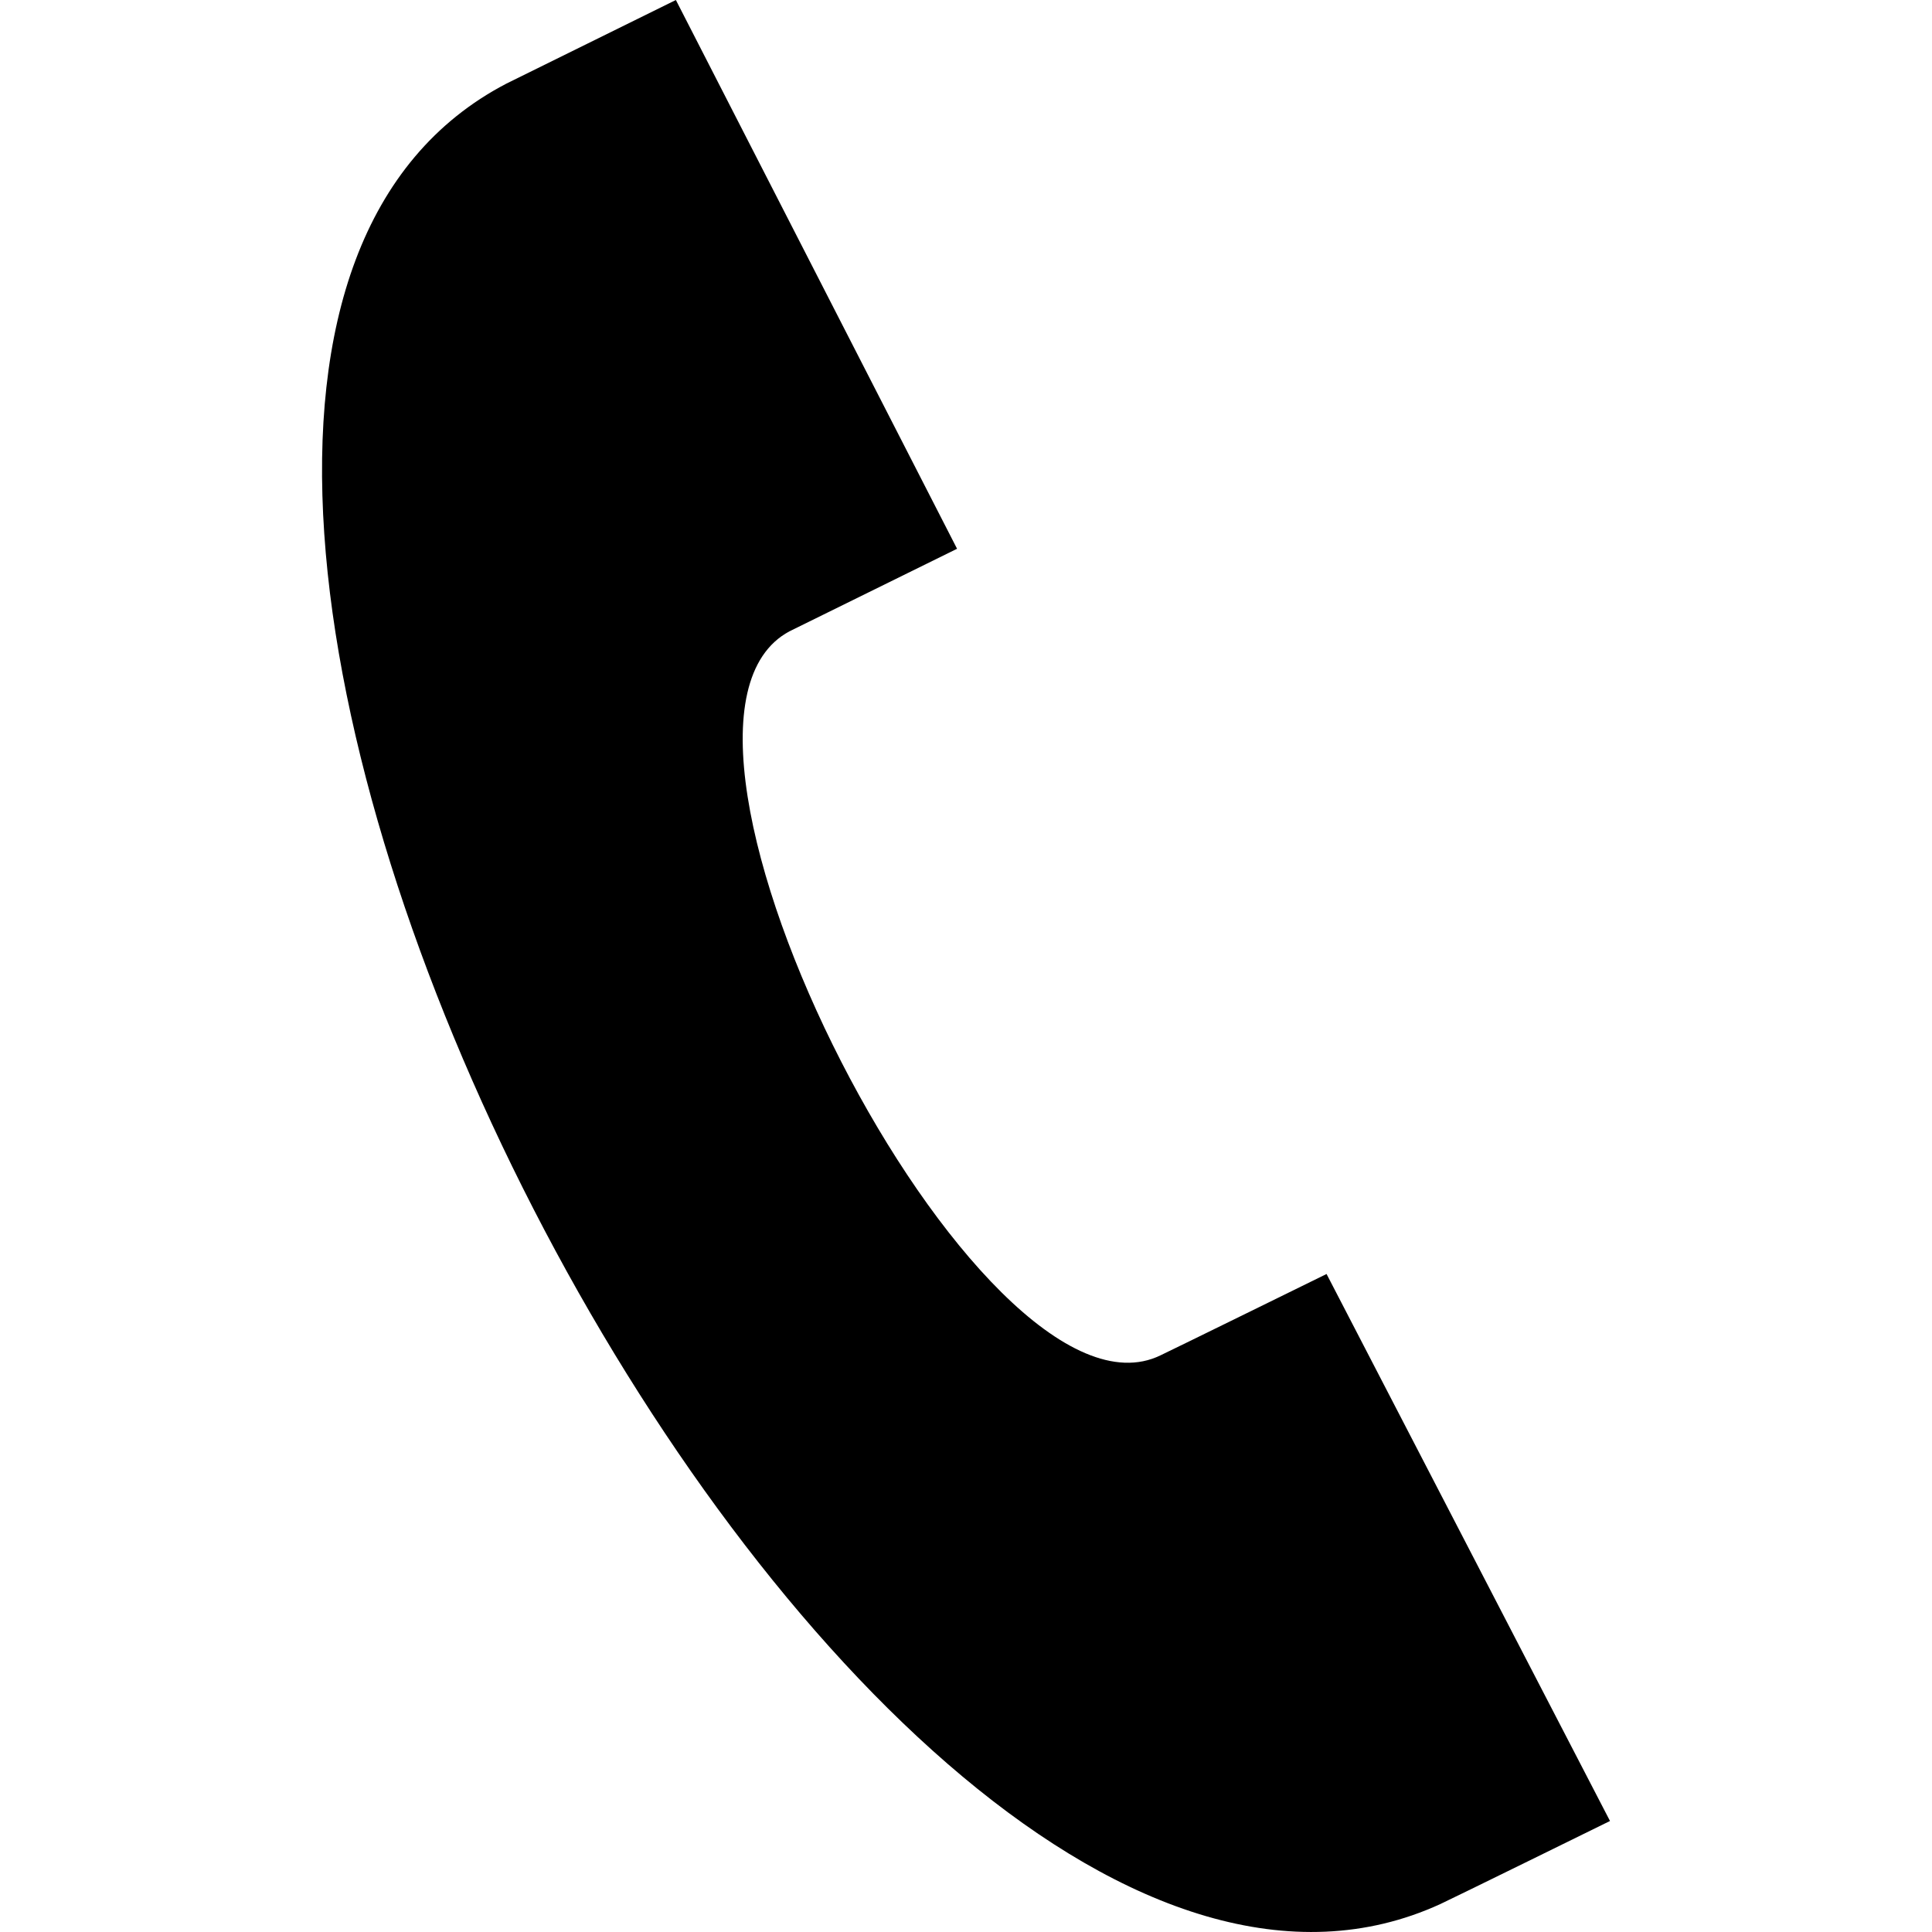
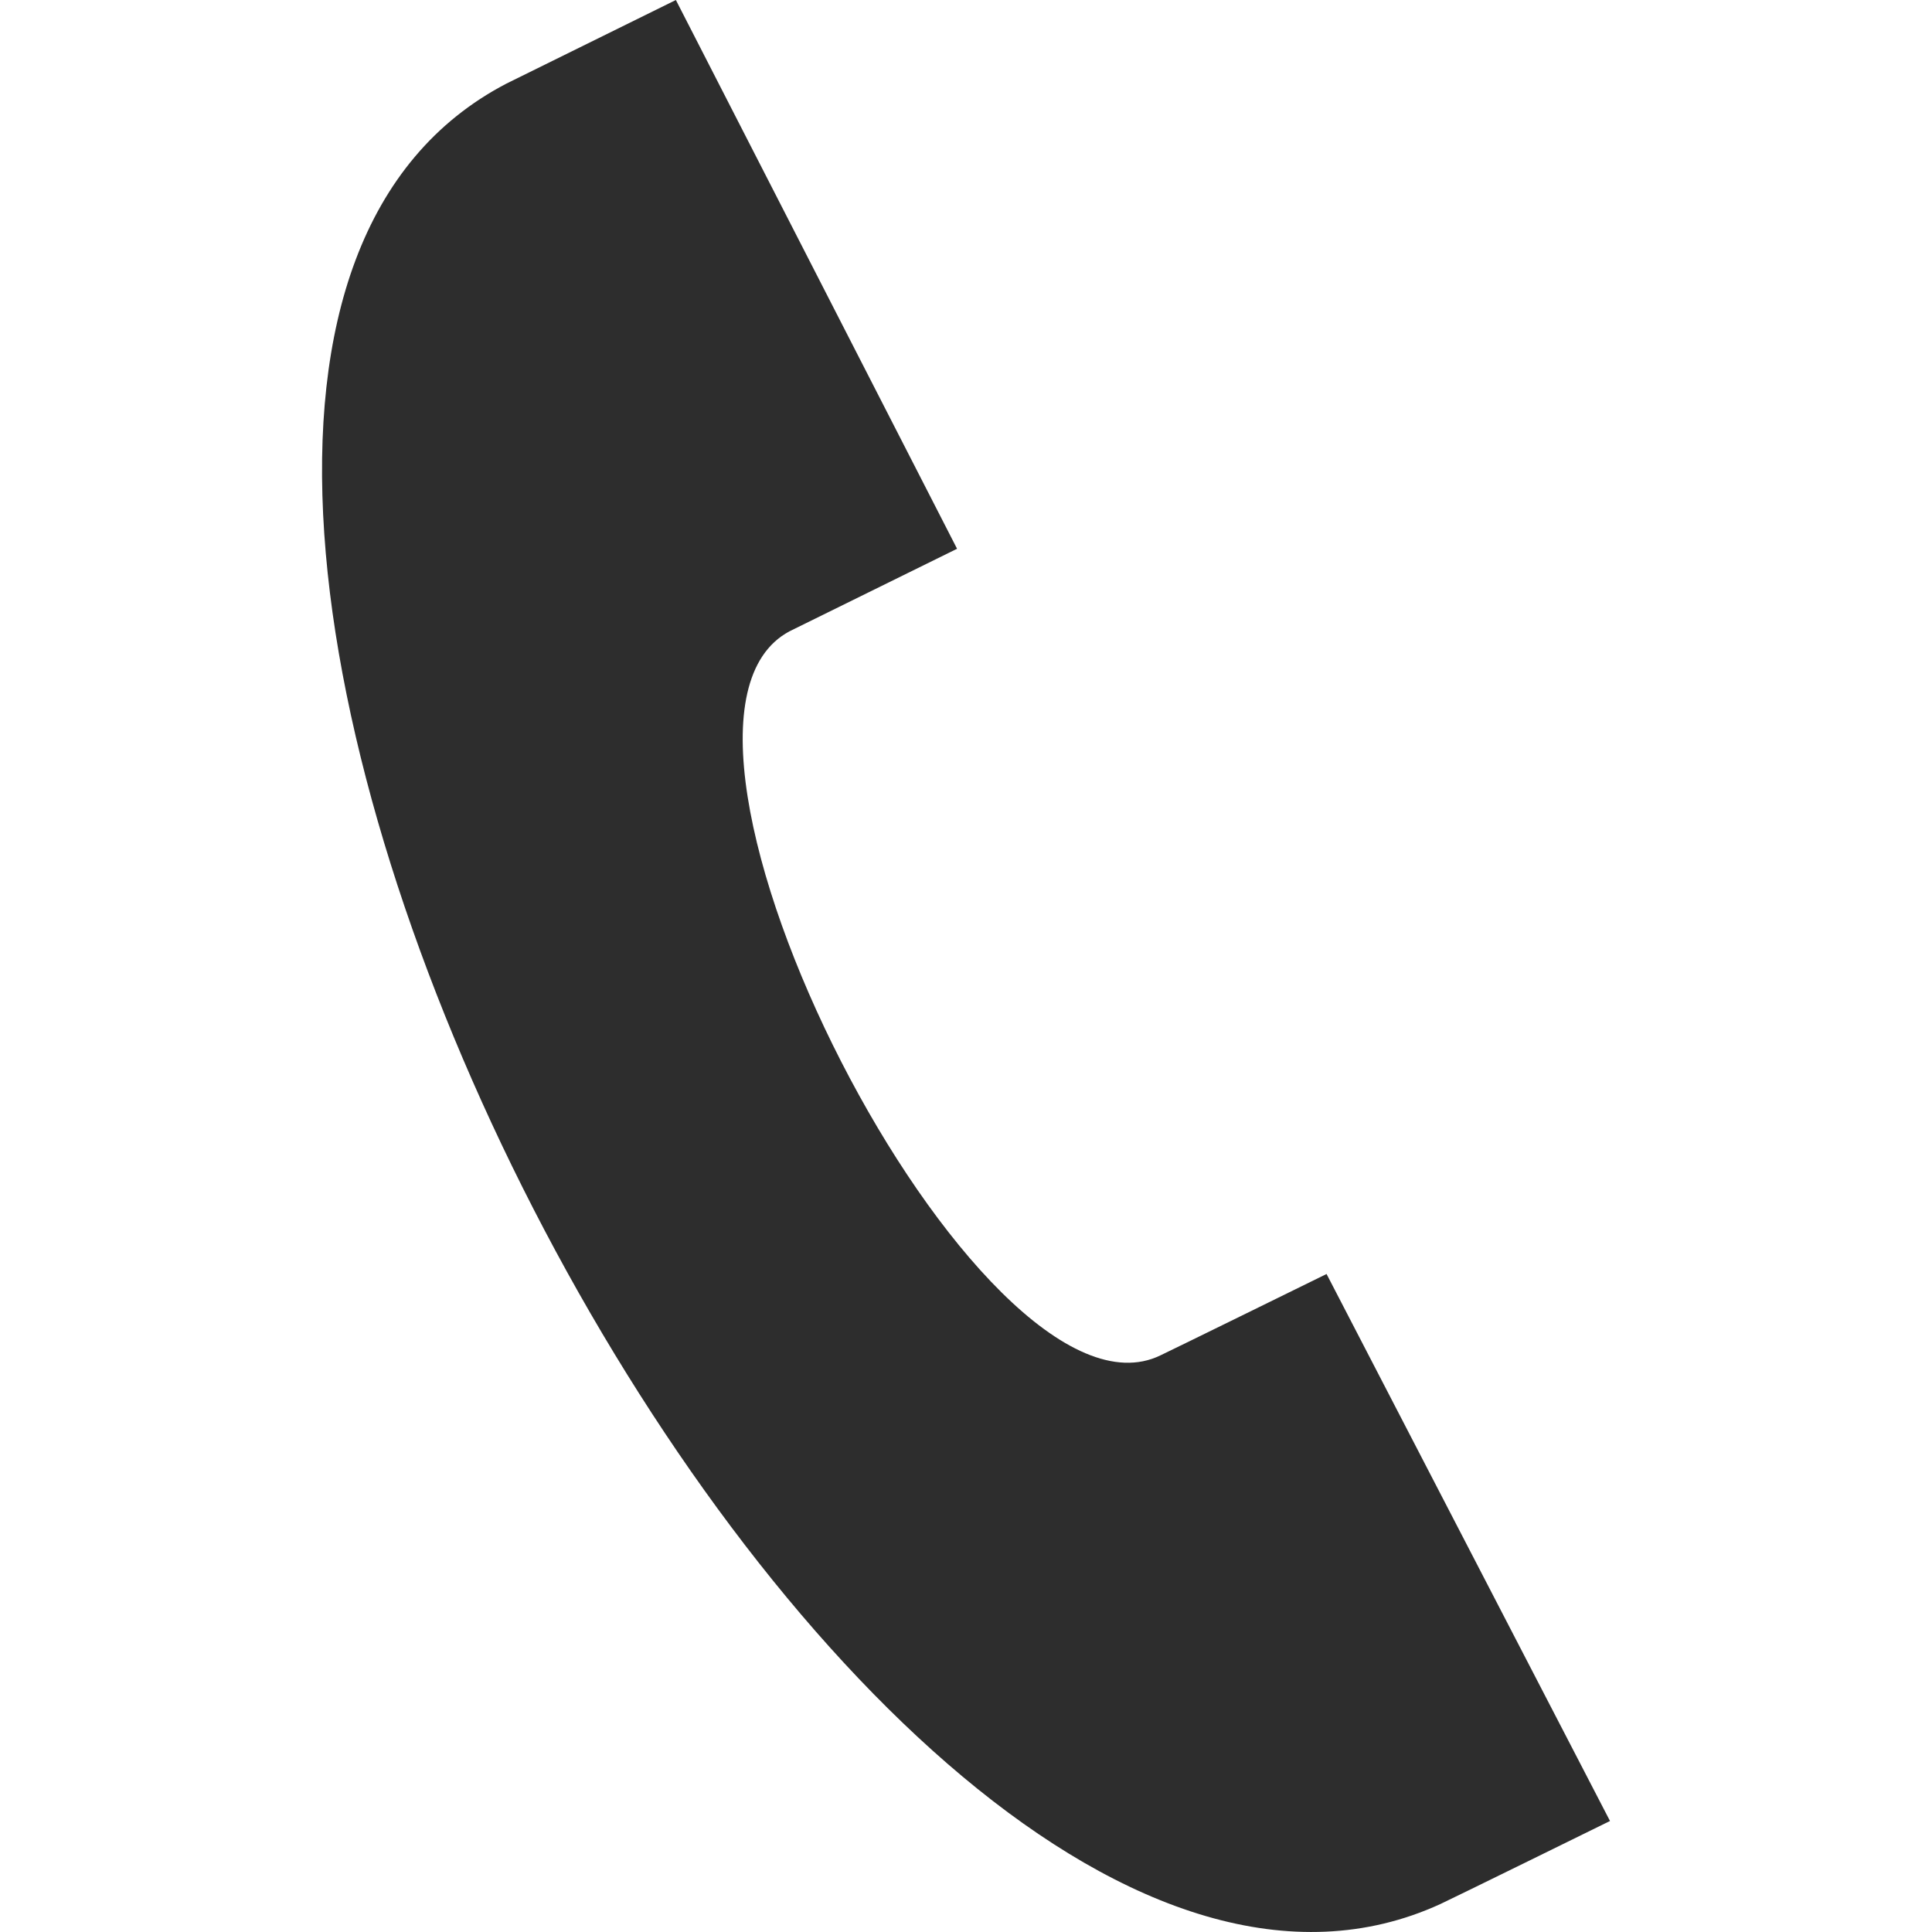
- <svg xmlns="http://www.w3.org/2000/svg" width="24" height="24" viewBox="0 0 24 24">
+ <svg xmlns="http://www.w3.org/2000/svg" fill="#2d2d2d" width="24" height="24" viewBox="0 0 24 24">
  <path d="M20 22.621l-3.521-6.795c-.008.004-1.974.97-2.064 1.011-2.24 1.086-6.799-7.82-4.609-8.994l2.083-1.026-3.493-6.817-2.106 1.039c-7.202 3.755 4.233 25.982 11.6 22.615.121-.055 2.102-1.029 2.11-1.033z" />
</svg>
